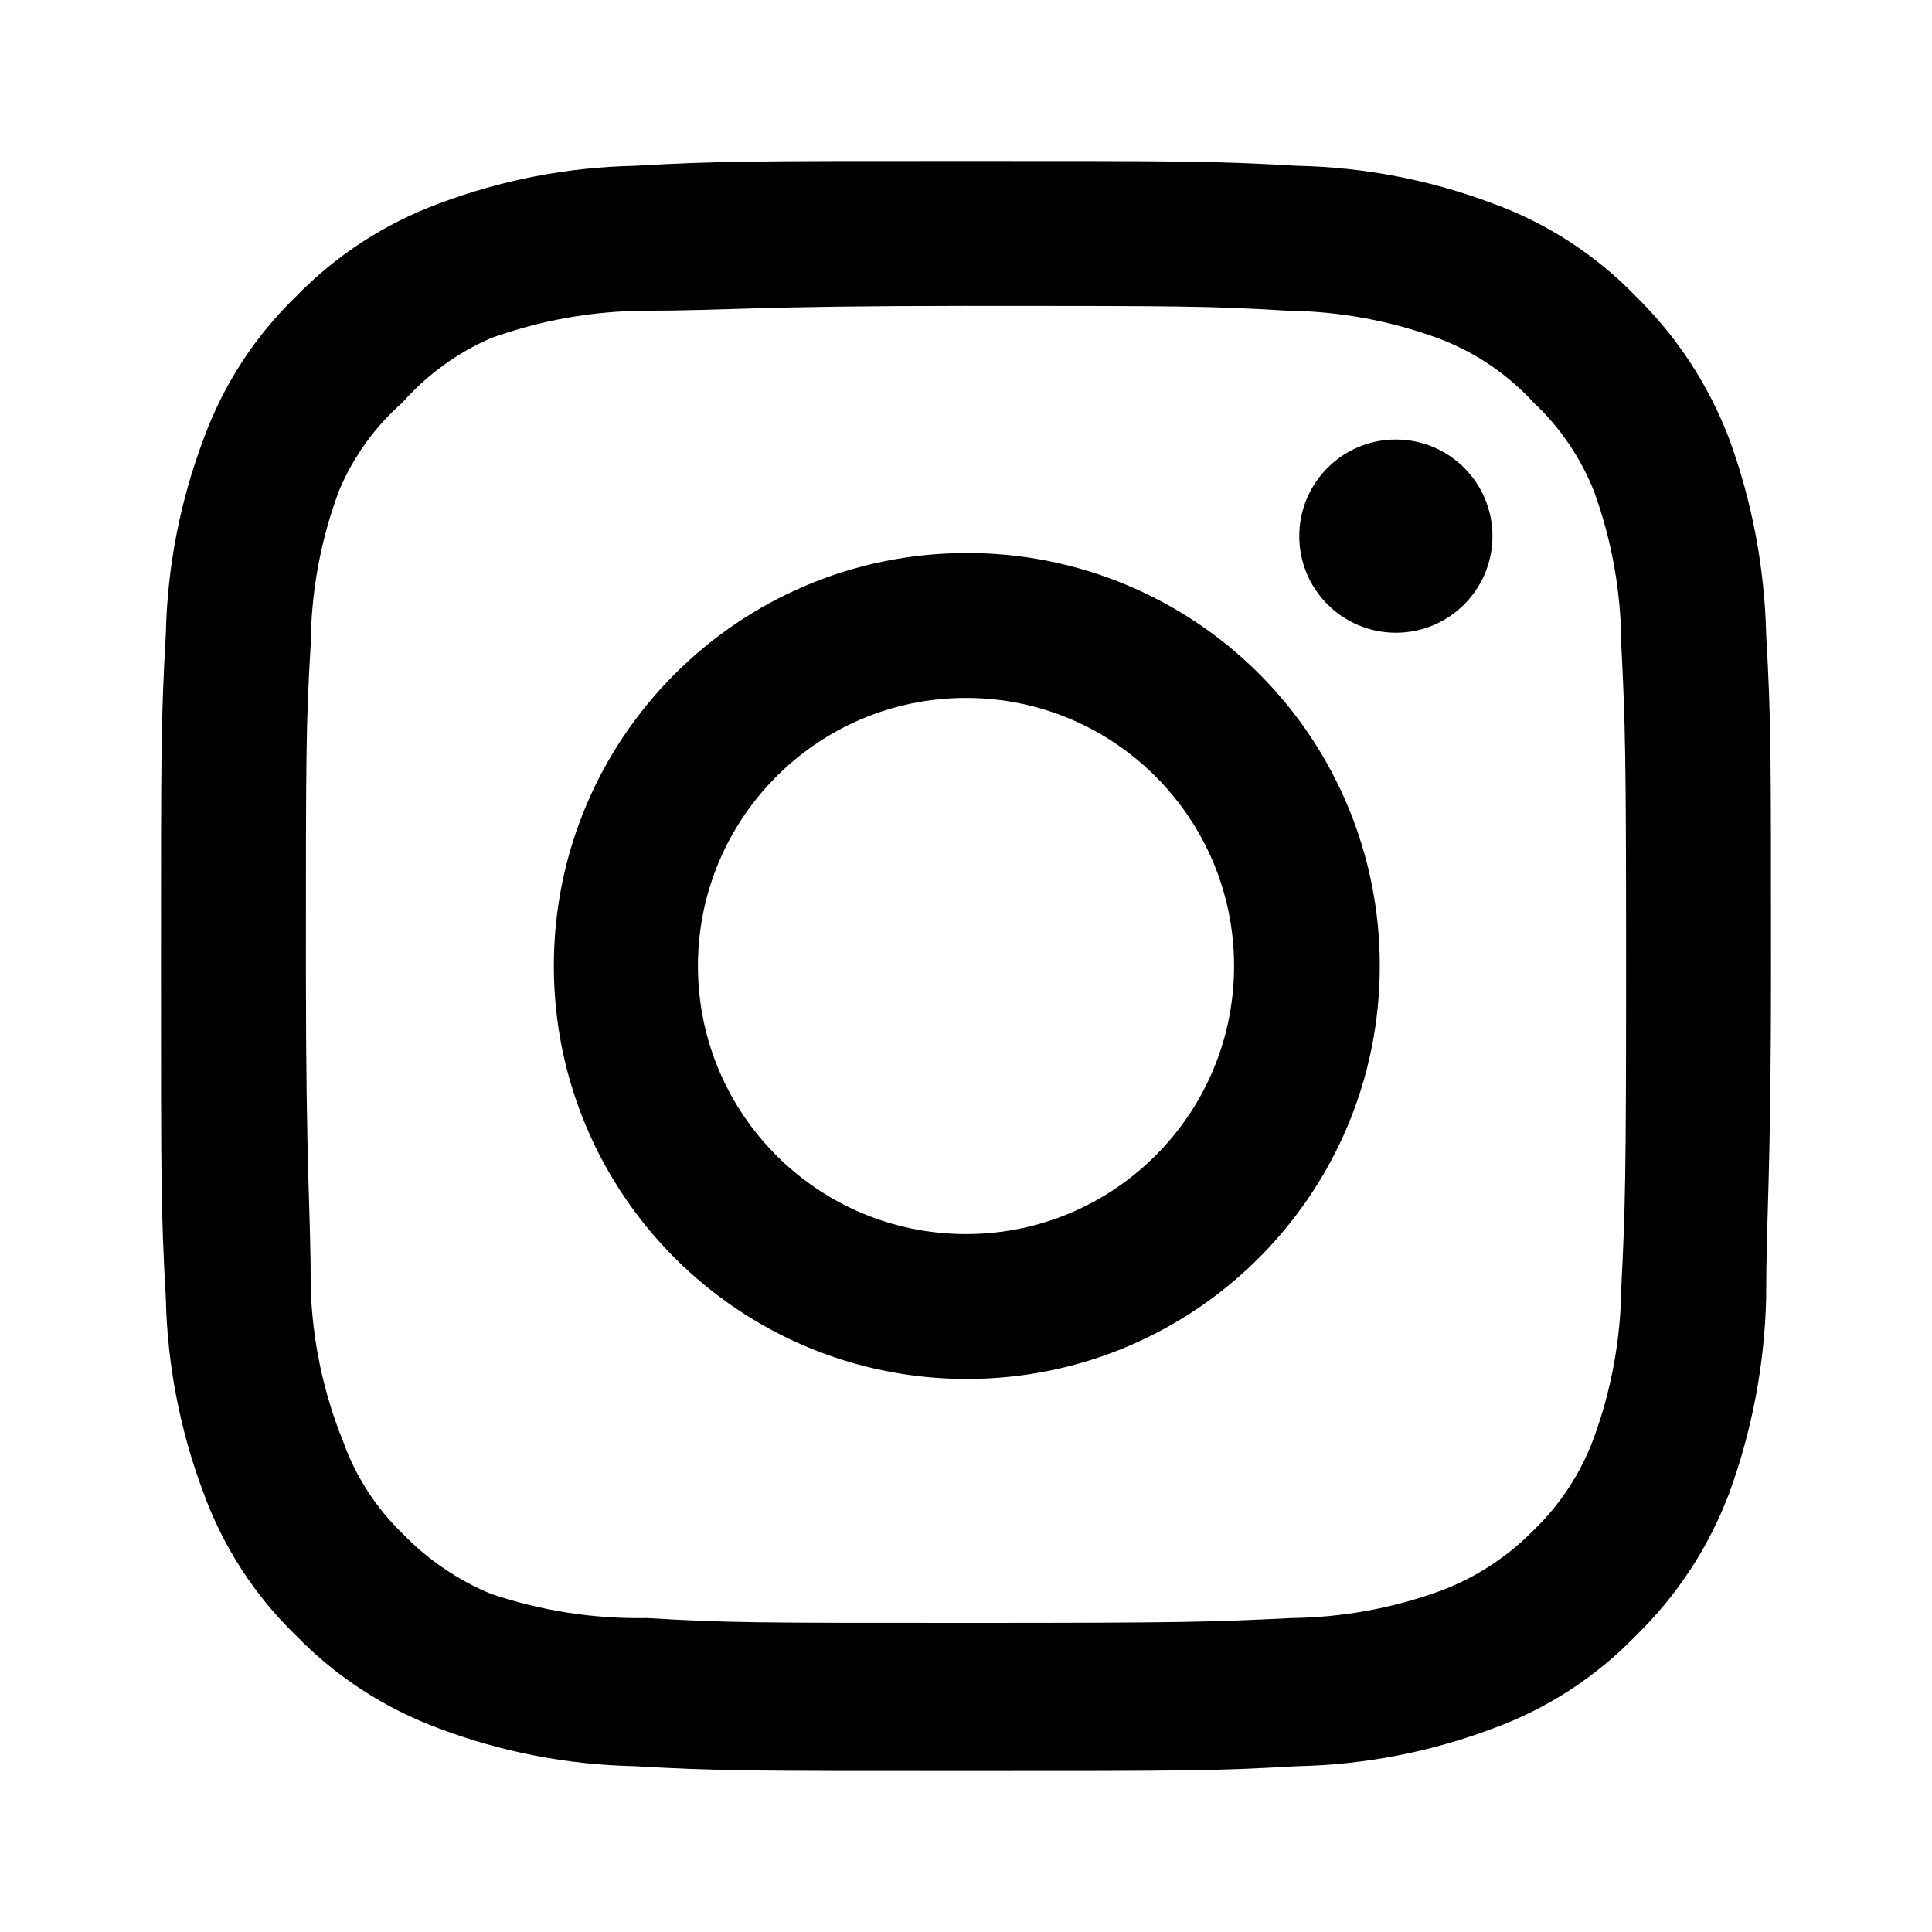
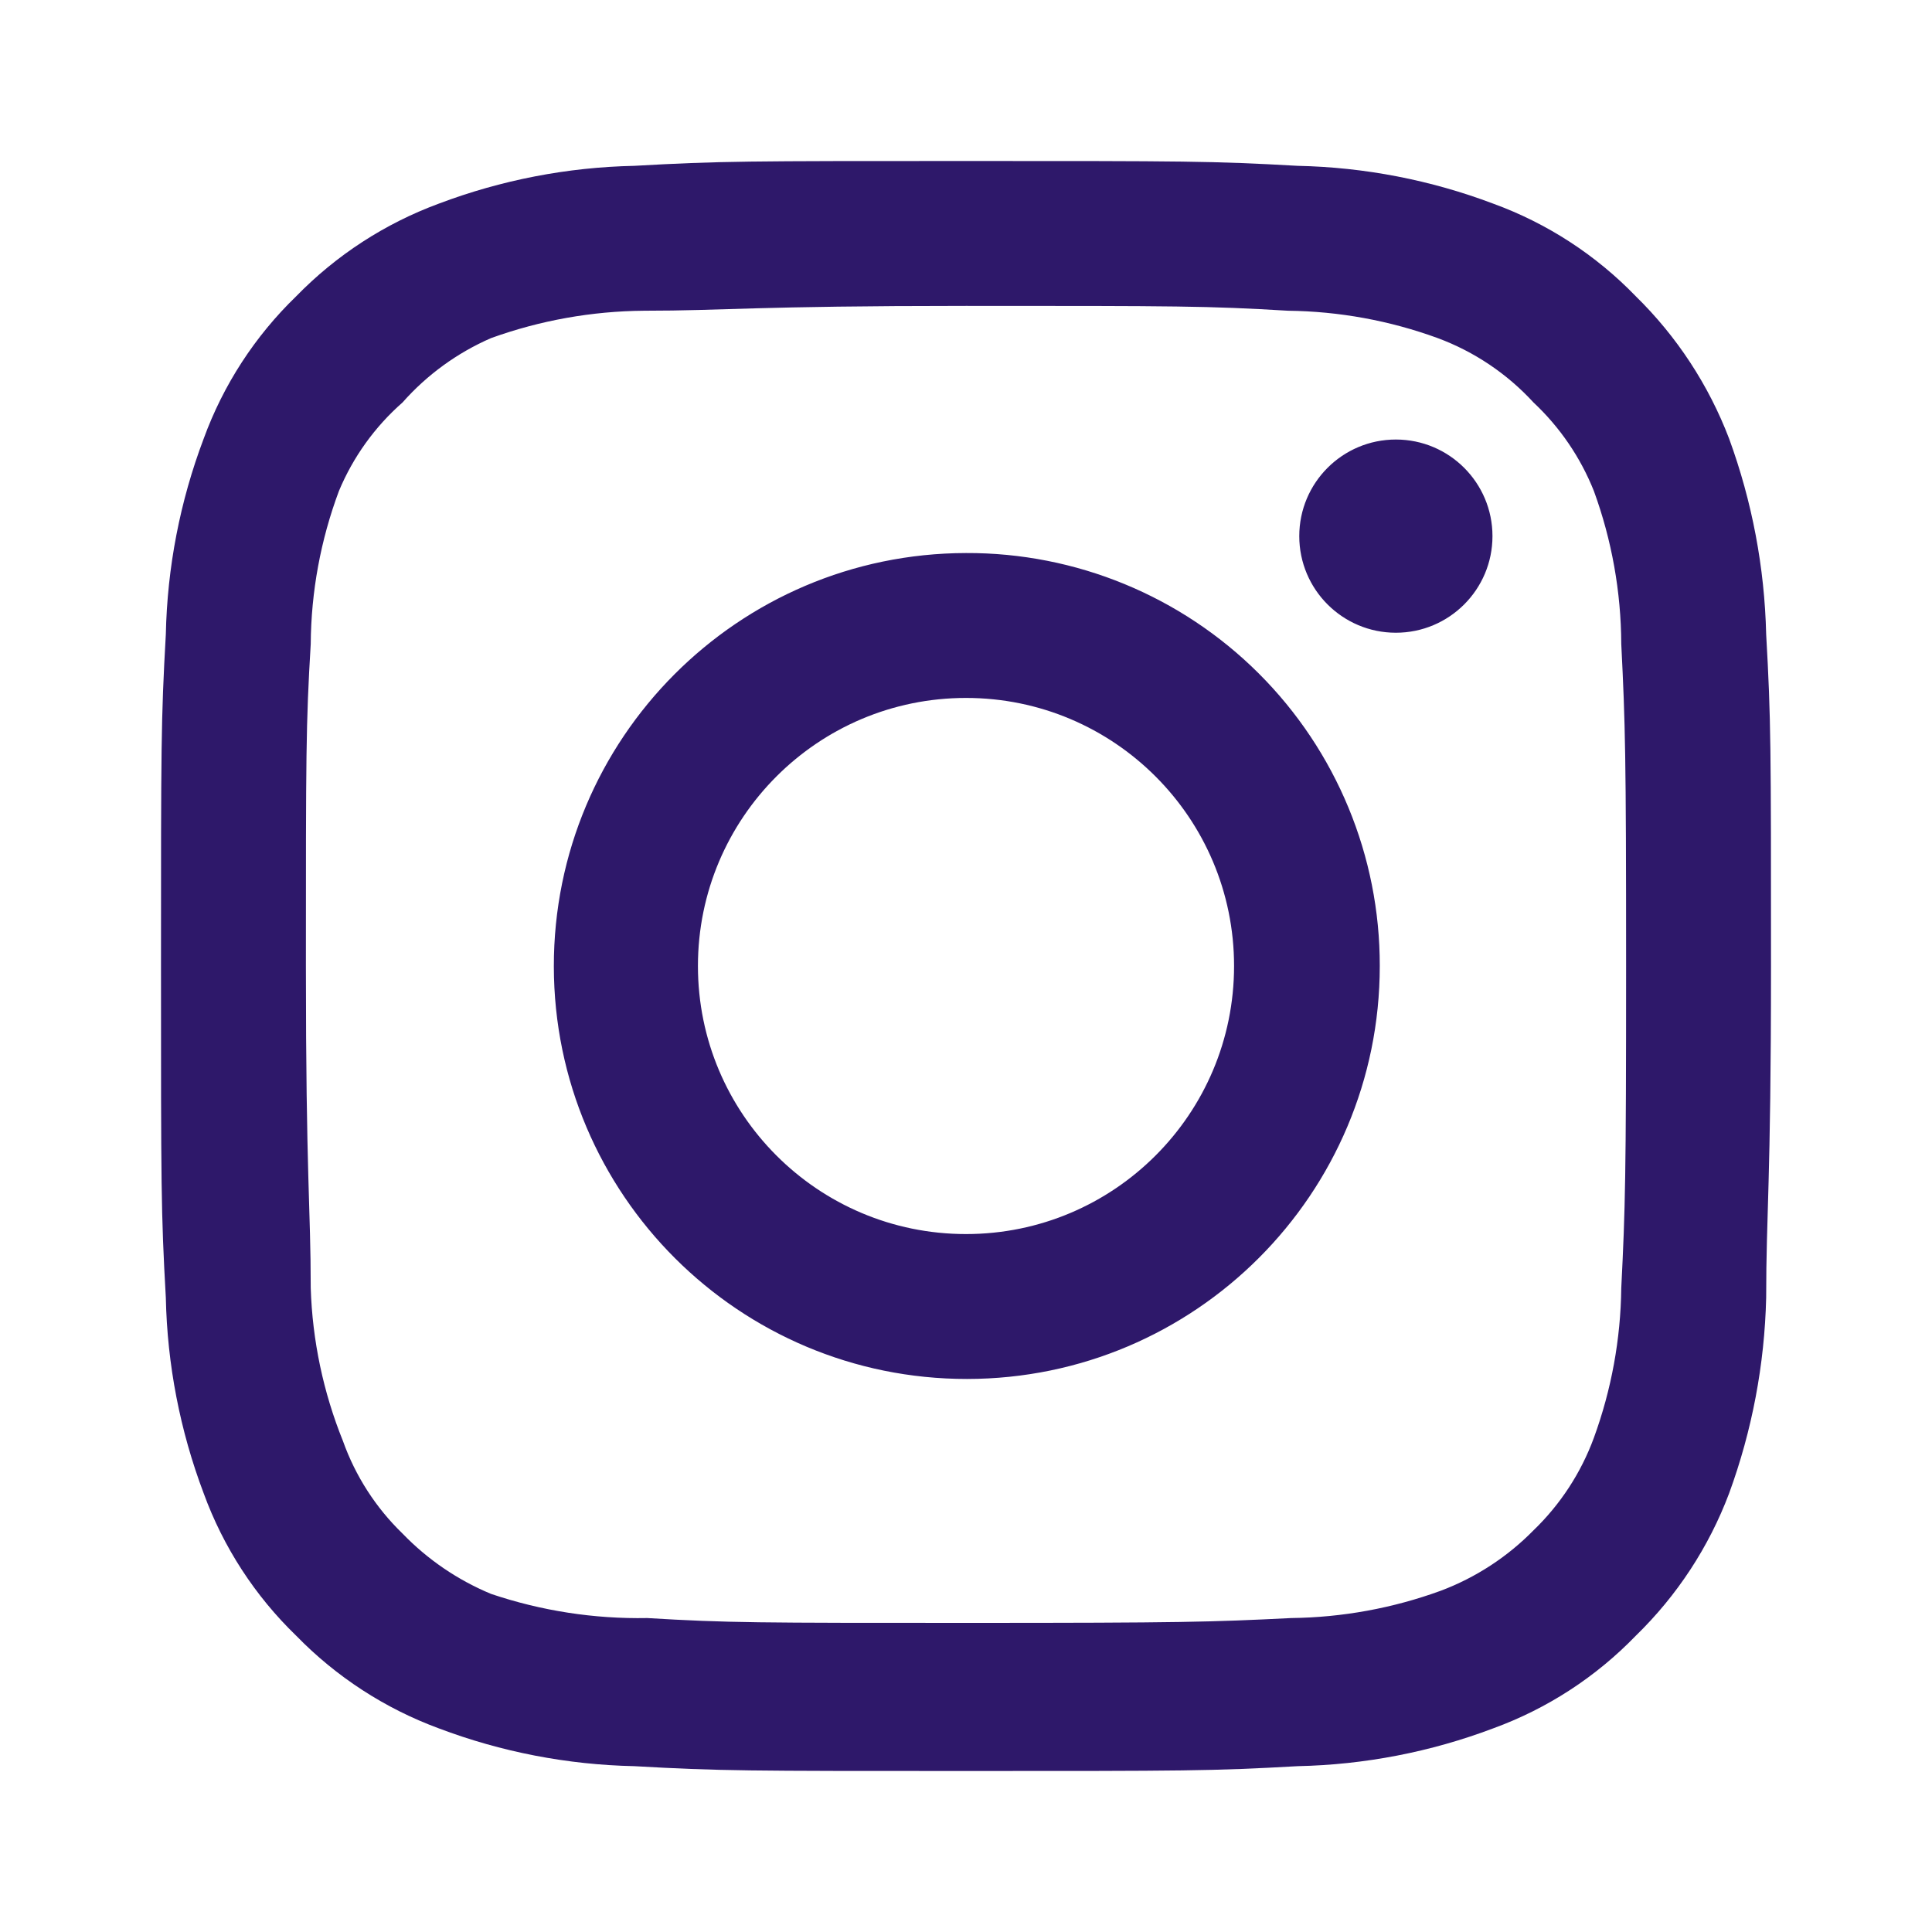
- <svg xmlns="http://www.w3.org/2000/svg" data-name="Layer 1" viewBox="0 0 24 24">
+ <svg xmlns="http://www.w3.org/2000/svg" fill="#2E186A" data-name="Layer 1" viewBox="0 0 24 24">
  <path d="M17.34,5.46h0a1.2,1.2,0,1,0,1.2,1.2A1.2,1.2,0,0,0,17.34,5.46Zm4.6,2.42a7.59,7.59,0,0,0-.46-2.43,4.94,4.94,0,0,0-1.16-1.77,4.7,4.7,0,0,0-1.77-1.15,7.3,7.3,0,0,0-2.43-.47C15.06,2,14.72,2,12,2s-3.06,0-4.12.06a7.3,7.3,0,0,0-2.43.47A4.78,4.78,0,0,0,3.68,3.68,4.7,4.7,0,0,0,2.53,5.45a7.3,7.3,0,0,0-.47,2.43C2,8.94,2,9.28,2,12s0,3.06.06,4.12a7.3,7.3,0,0,0,.47,2.43,4.7,4.7,0,0,0,1.15,1.77,4.78,4.78,0,0,0,1.77,1.15,7.3,7.3,0,0,0,2.43.47C8.94,22,9.28,22,12,22s3.06,0,4.12-.06a7.3,7.3,0,0,0,2.43-.47,4.7,4.7,0,0,0,1.77-1.15,4.85,4.85,0,0,0,1.16-1.77,7.59,7.59,0,0,0,.46-2.43c0-1.06.06-1.4.06-4.12S22,8.94,21.94,7.88ZM20.14,16a5.61,5.61,0,0,1-.34,1.86,3.06,3.06,0,0,1-.75,1.15,3.19,3.19,0,0,1-1.15.75,5.61,5.61,0,0,1-1.86.34c-1,.05-1.37.06-4,.06s-3,0-4-.06A5.73,5.73,0,0,1,6.1,19.8,3.27,3.27,0,0,1,5,19.05a3,3,0,0,1-.74-1.15A5.54,5.54,0,0,1,3.86,16c0-1-.06-1.37-.06-4s0-3,.06-4A5.54,5.54,0,0,1,4.21,6.1,3,3,0,0,1,5,5,3.14,3.14,0,0,1,6.1,4.2,5.73,5.73,0,0,1,8,3.86c1,0,1.37-.06,4-.06s3,0,4,.06a5.61,5.61,0,0,1,1.86.34A3.06,3.06,0,0,1,19.05,5,3.06,3.06,0,0,1,19.8,6.1,5.61,5.61,0,0,1,20.14,8c.05,1,.06,1.37.06,4S20.19,15,20.14,16ZM12,6.87A5.13,5.13,0,1,0,17.14,12,5.12,5.12,0,0,0,12,6.87Zm0,8.46A3.33,3.33,0,1,1,15.33,12,3.33,3.33,0,0,1,12,15.33Z" />
</svg>
